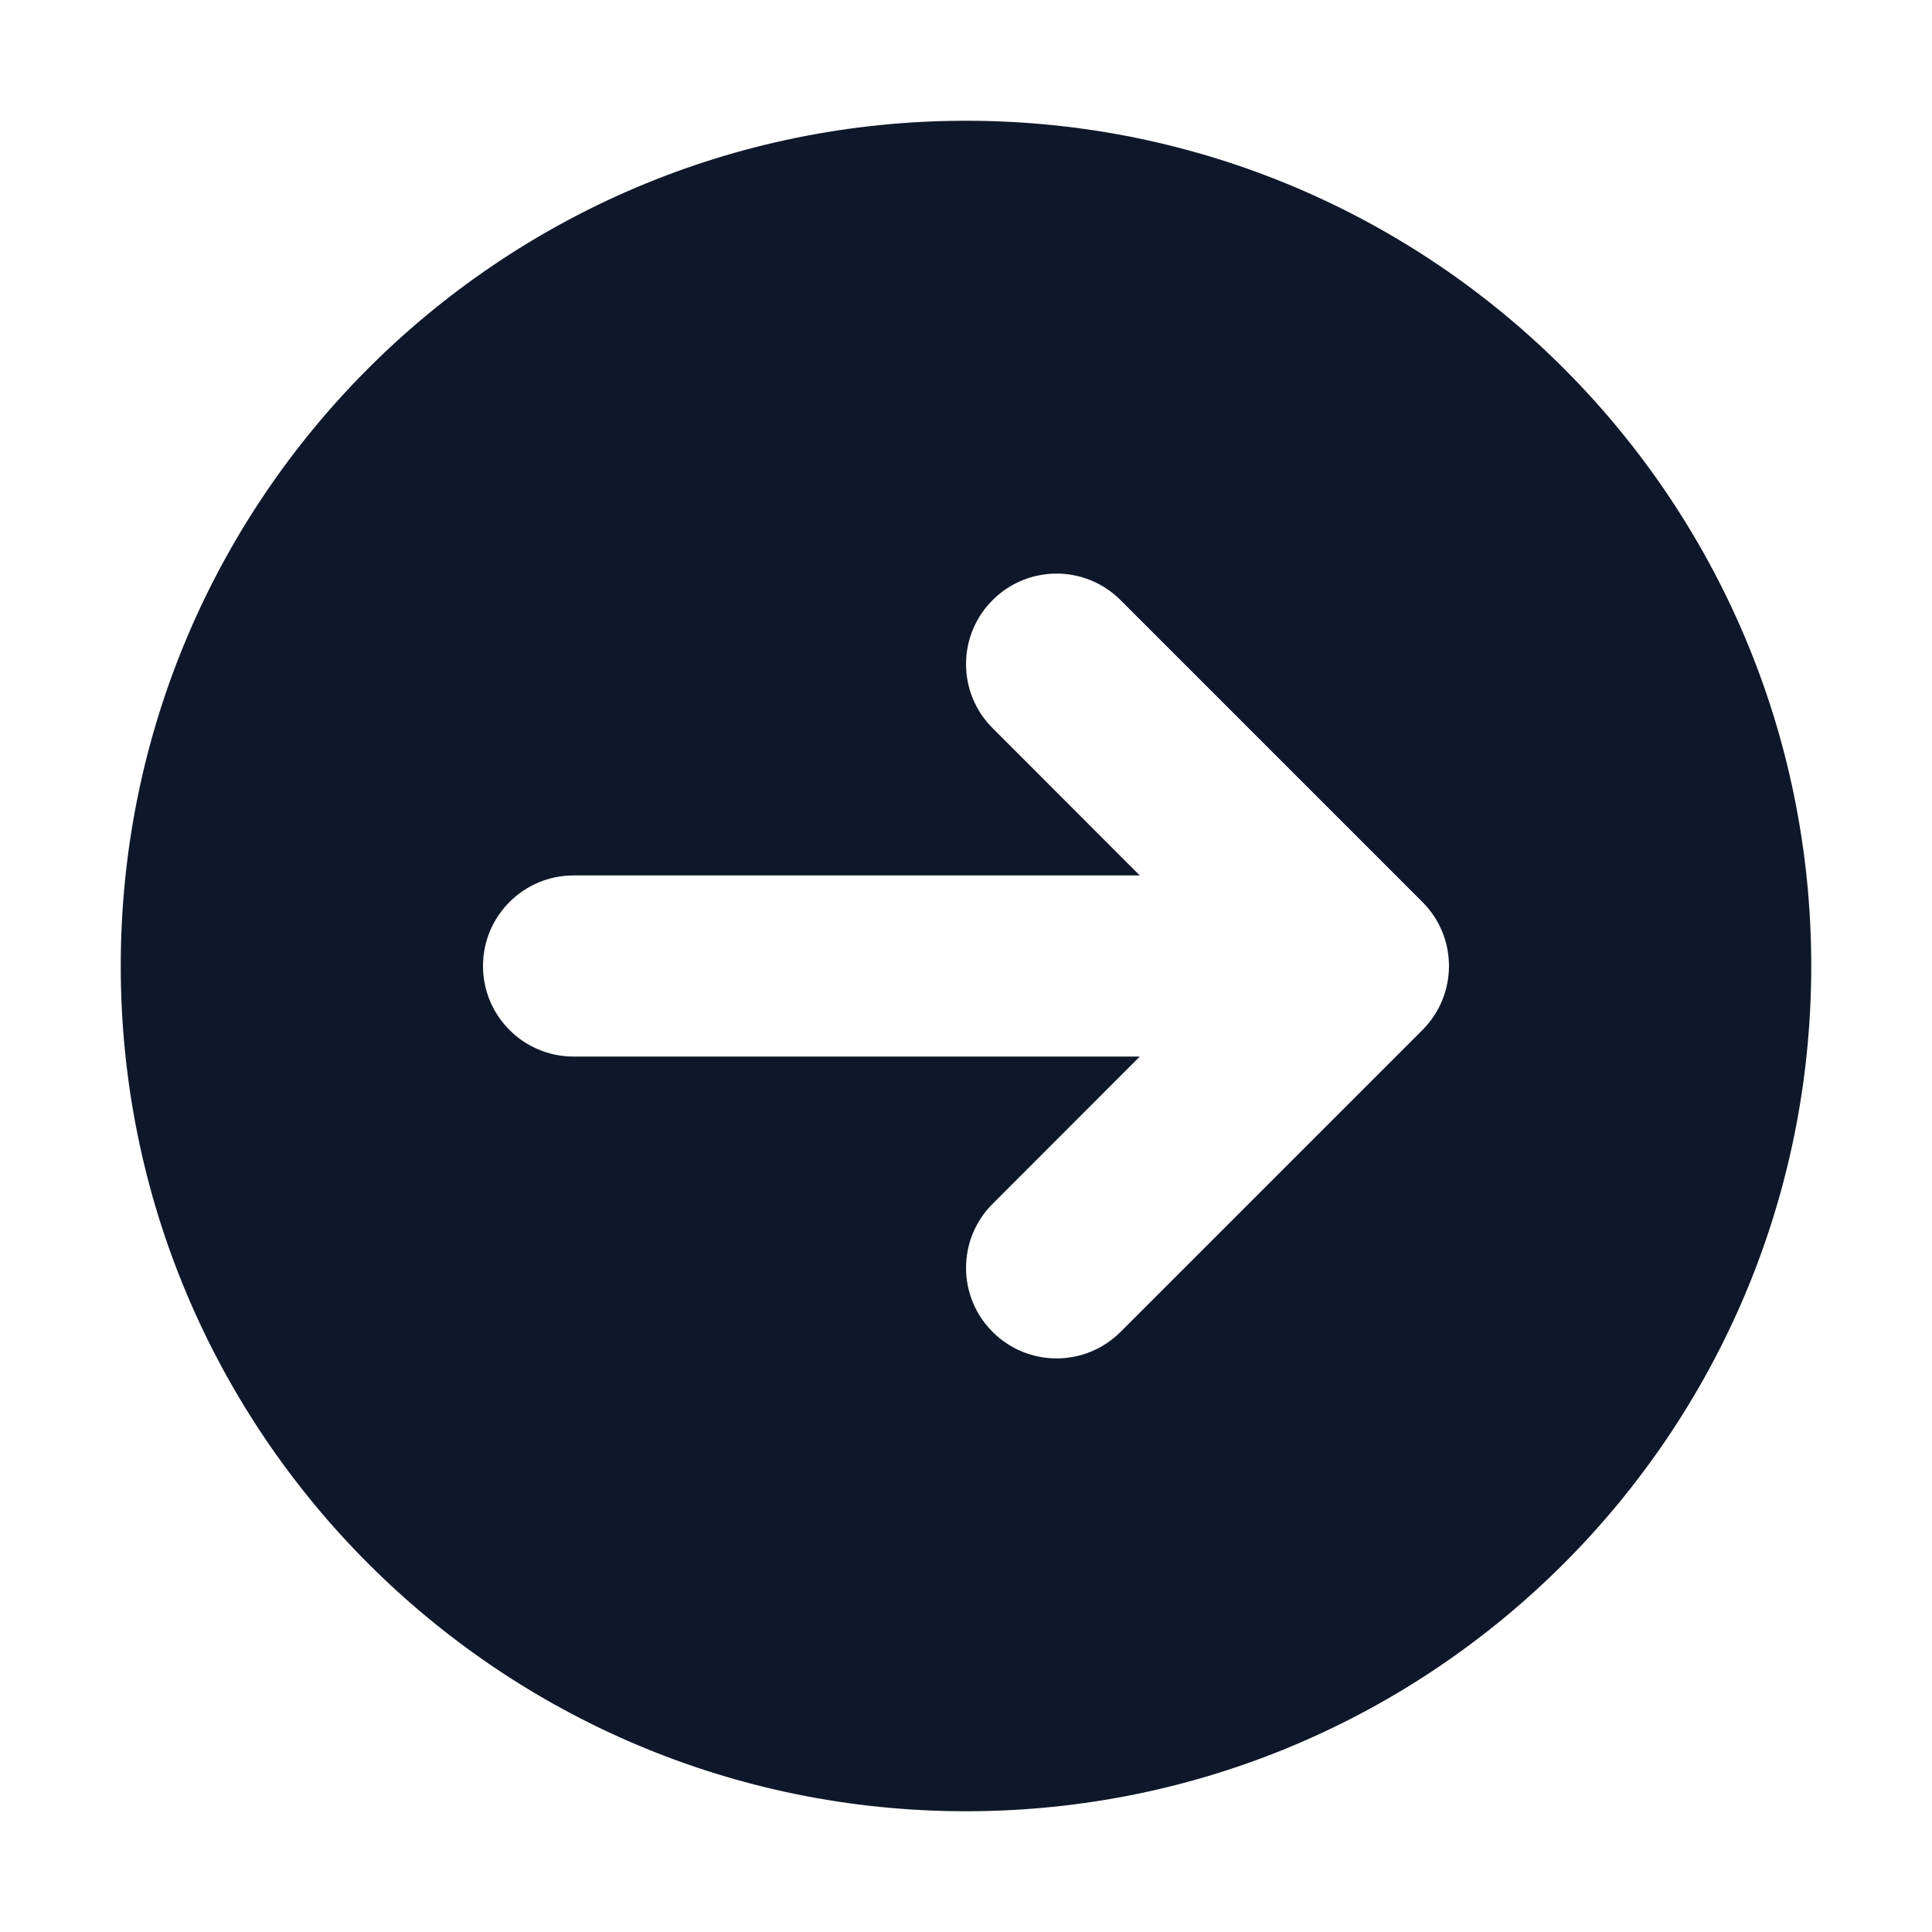
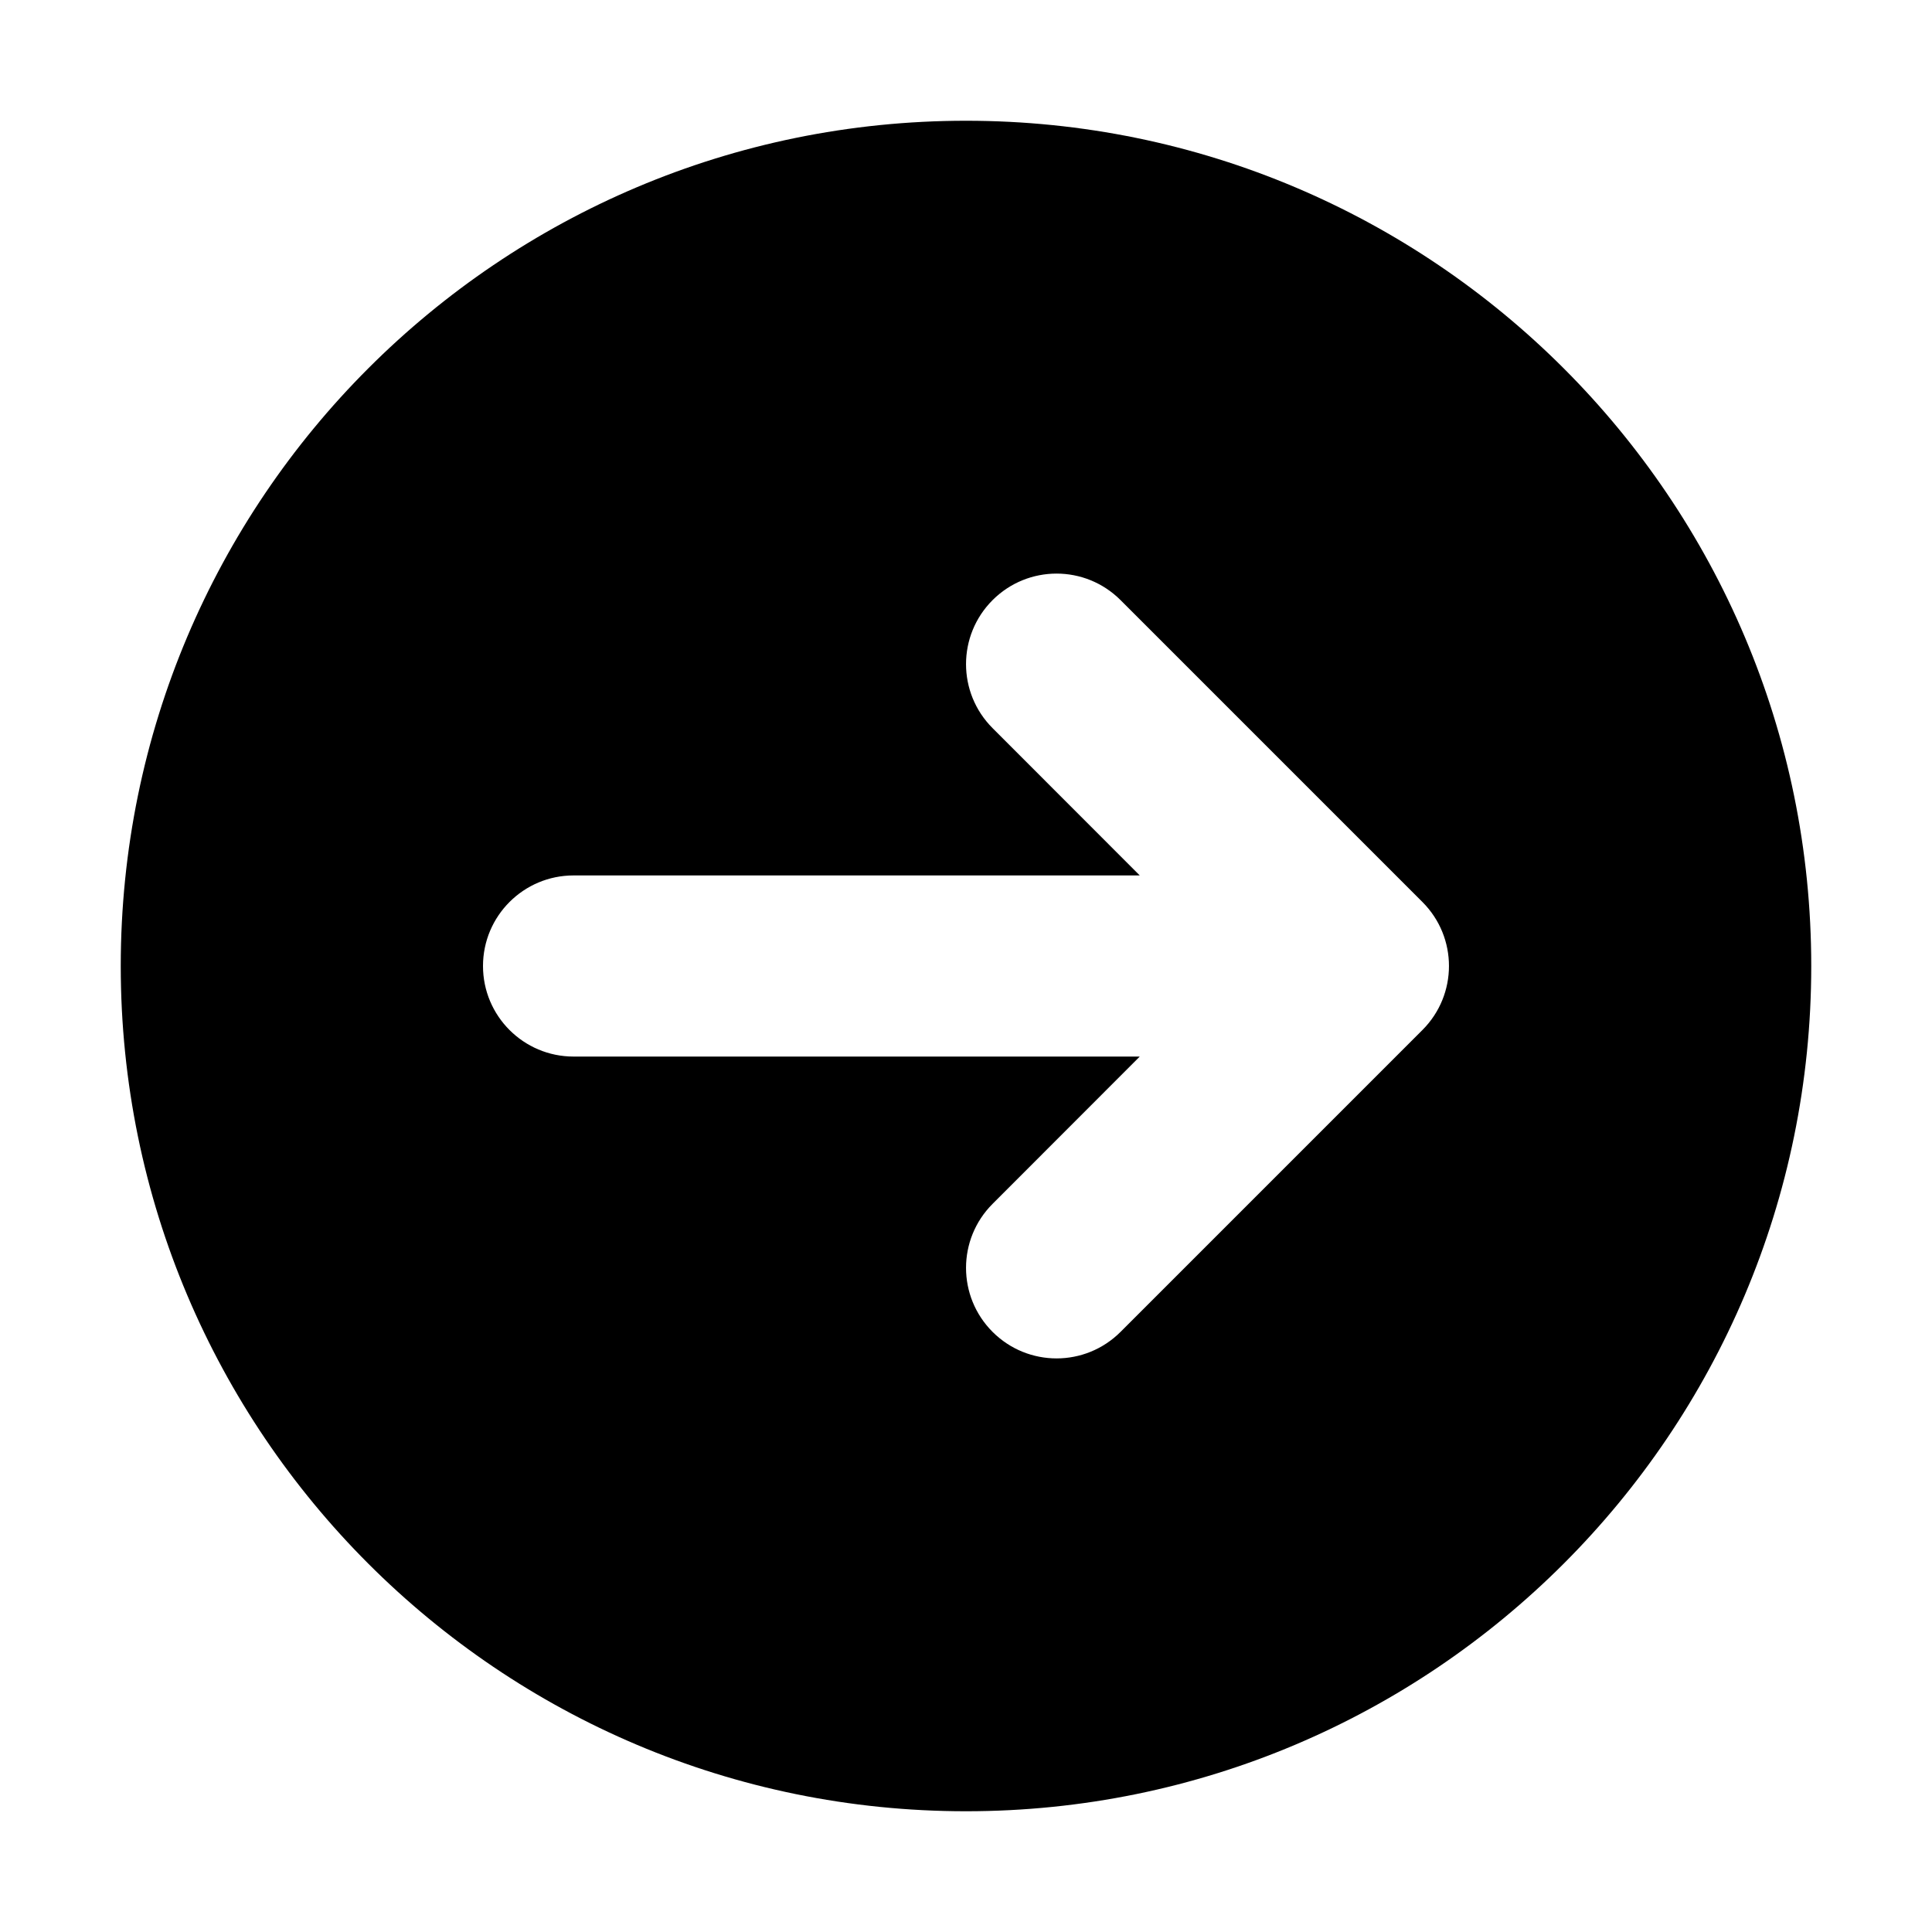
<svg xmlns="http://www.w3.org/2000/svg" width="16" height="16" viewBox="0 0 16 16" fill="none">
-   <path fill-rule="evenodd" clip-rule="evenodd" d="M15 8C15 4.134 11.866 1 8 1C4.134 1 1 4.134 1 8C1 11.866 4.134 15 8 15C11.866 15 15 11.866 15 8ZM4.75 7.25C4.336 7.25 4 7.586 4 8C4 8.414 4.336 8.75 4.75 8.75L9.439 8.75L8.22 9.97C7.927 10.263 7.927 10.737 8.22 11.03C8.513 11.323 8.987 11.323 9.28 11.03L11.78 8.53C12.073 8.237 12.073 7.763 11.78 7.47L9.28 4.97C8.987 4.677 8.513 4.677 8.22 4.97C7.927 5.263 7.927 5.737 8.22 6.03L9.439 7.25L4.75 7.25Z" fill="#0F172A" />
+   <path fill-rule="evenodd" clip-rule="evenodd" d="M15 8C15 4.134 11.866 1 8 1C4.134 1 1 4.134 1 8C1 11.866 4.134 15 8 15C11.866 15 15 11.866 15 8ZM4.75 7.25C4.336 7.25 4 7.586 4 8C4 8.414 4.336 8.75 4.75 8.75L9.439 8.75L8.22 9.97C7.927 10.263 7.927 10.737 8.22 11.03C8.513 11.323 8.987 11.323 9.28 11.03L11.78 8.53C12.073 8.237 12.073 7.763 11.78 7.47L9.28 4.97C8.987 4.677 8.513 4.677 8.22 4.97C7.927 5.263 7.927 5.737 8.22 6.03L9.439 7.25L4.75 7.25Z" fill="currentColor" />
</svg>
